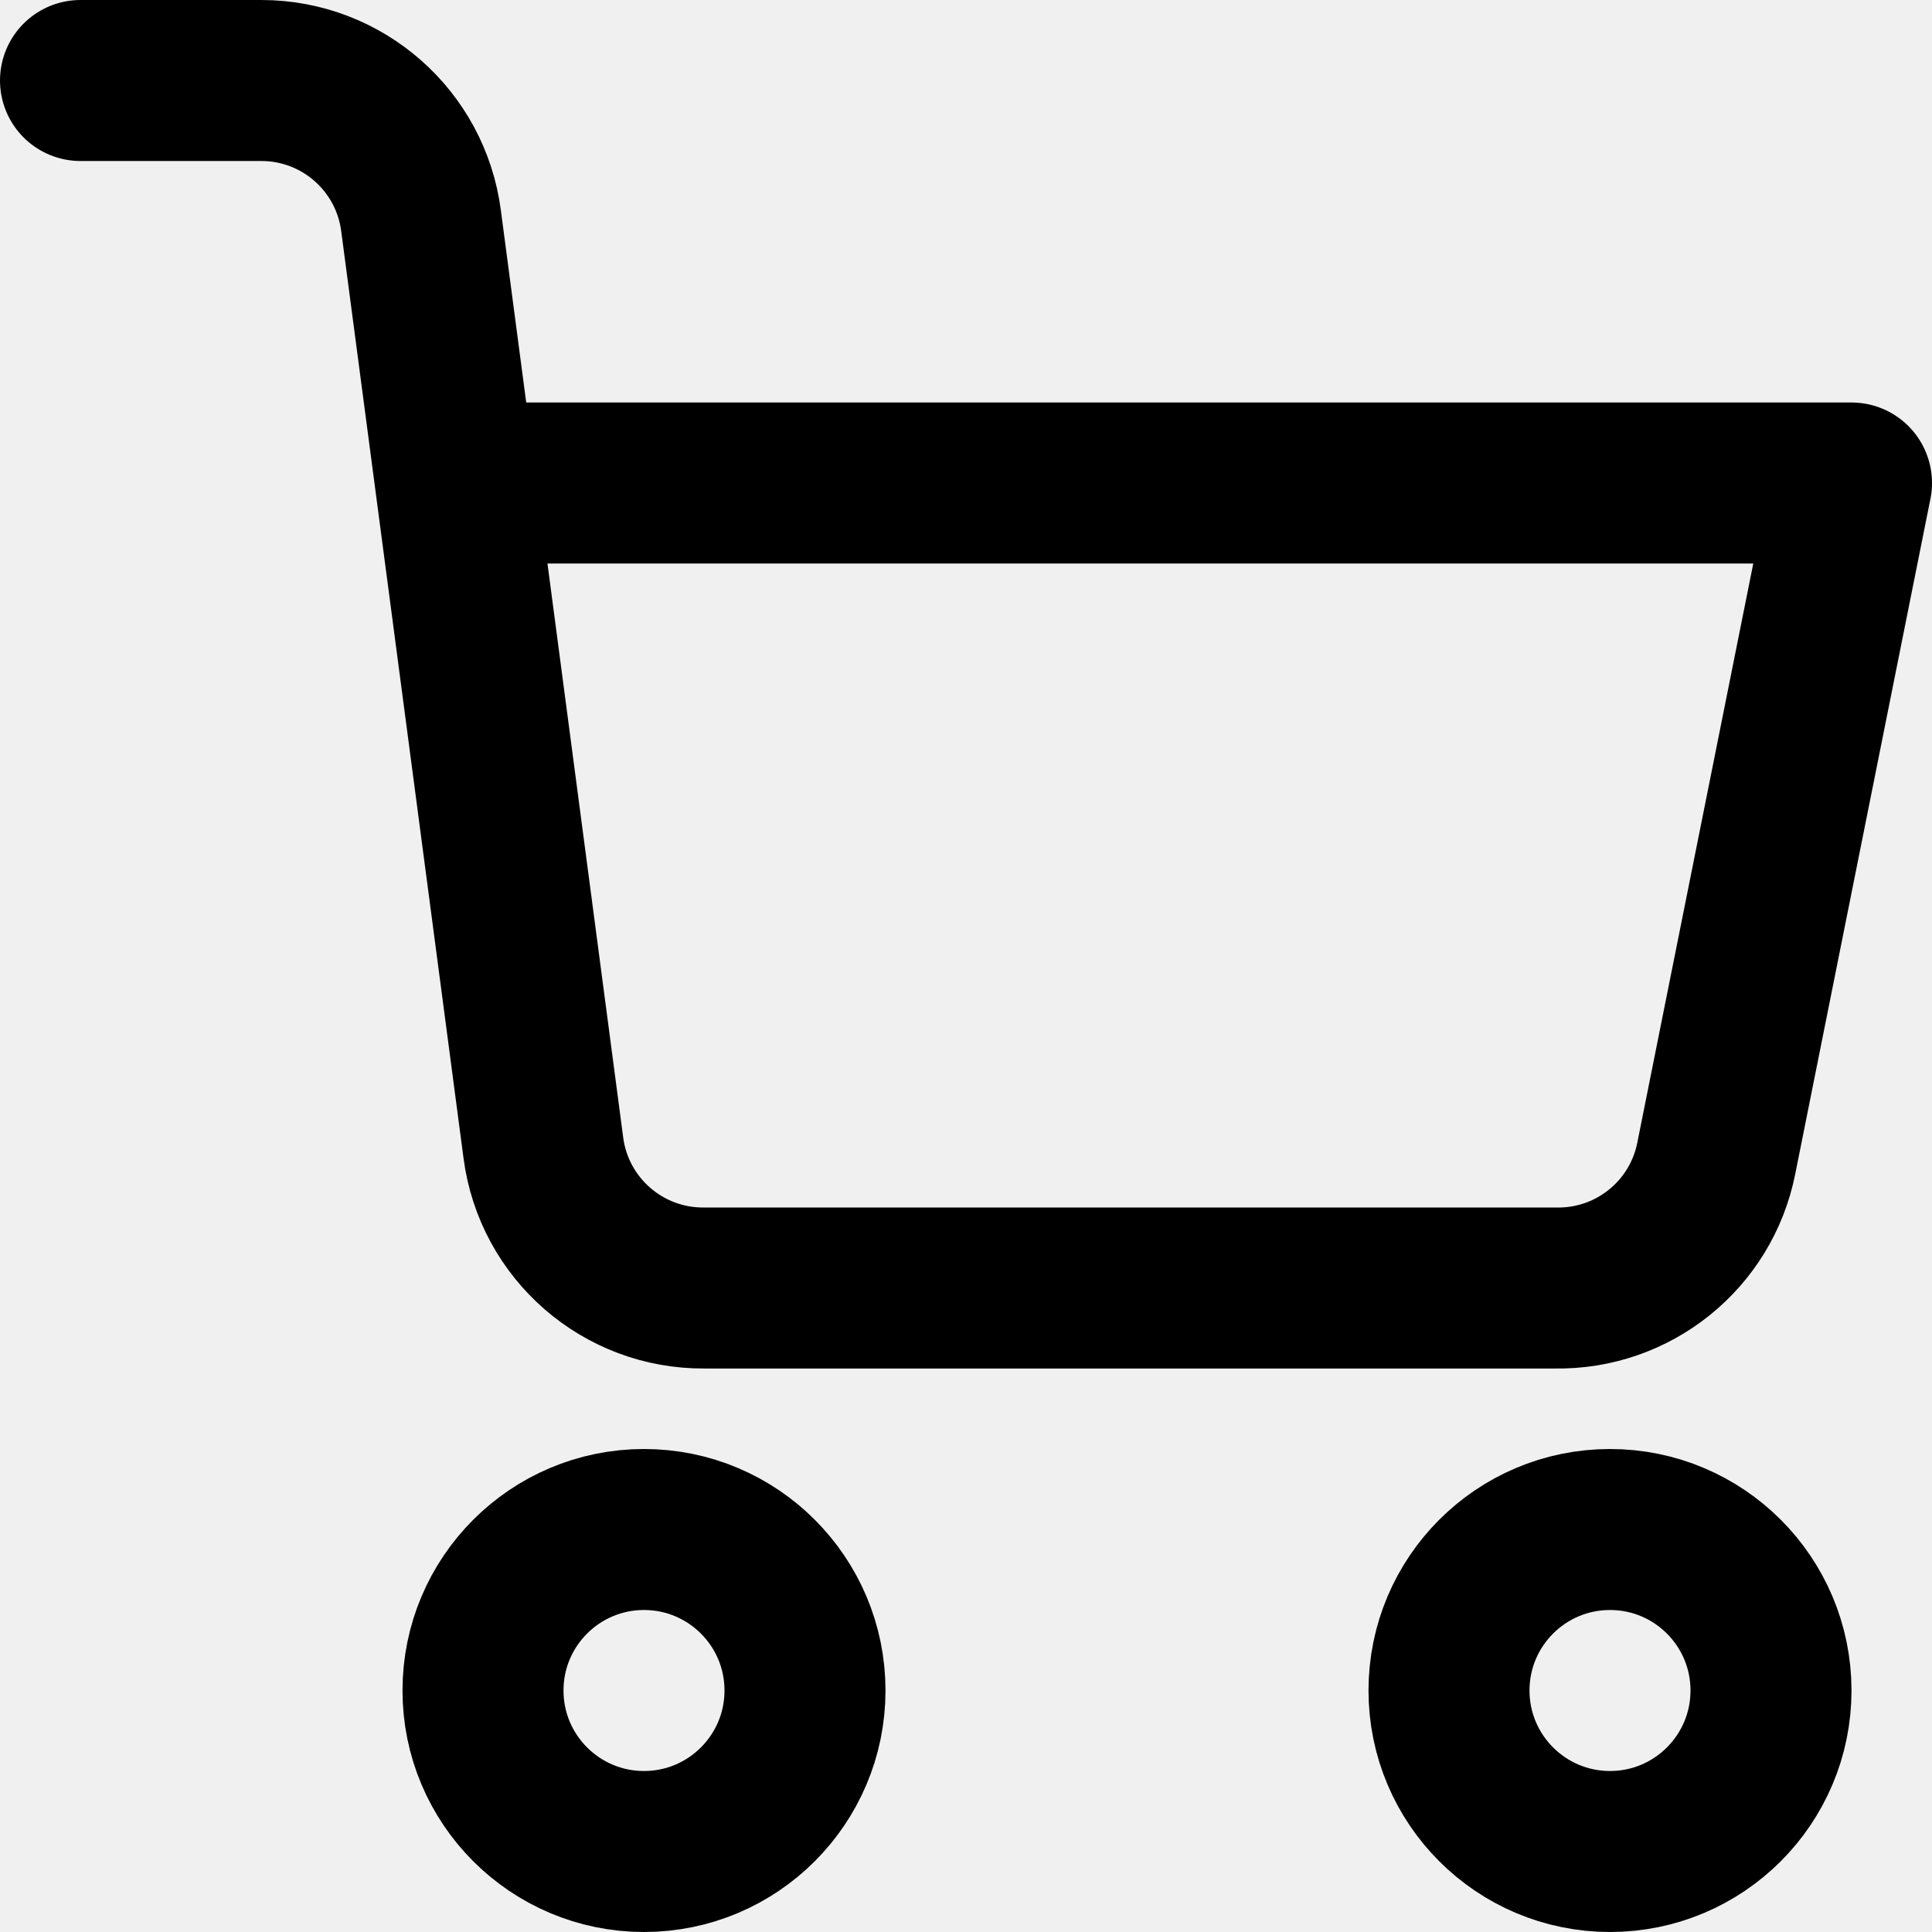
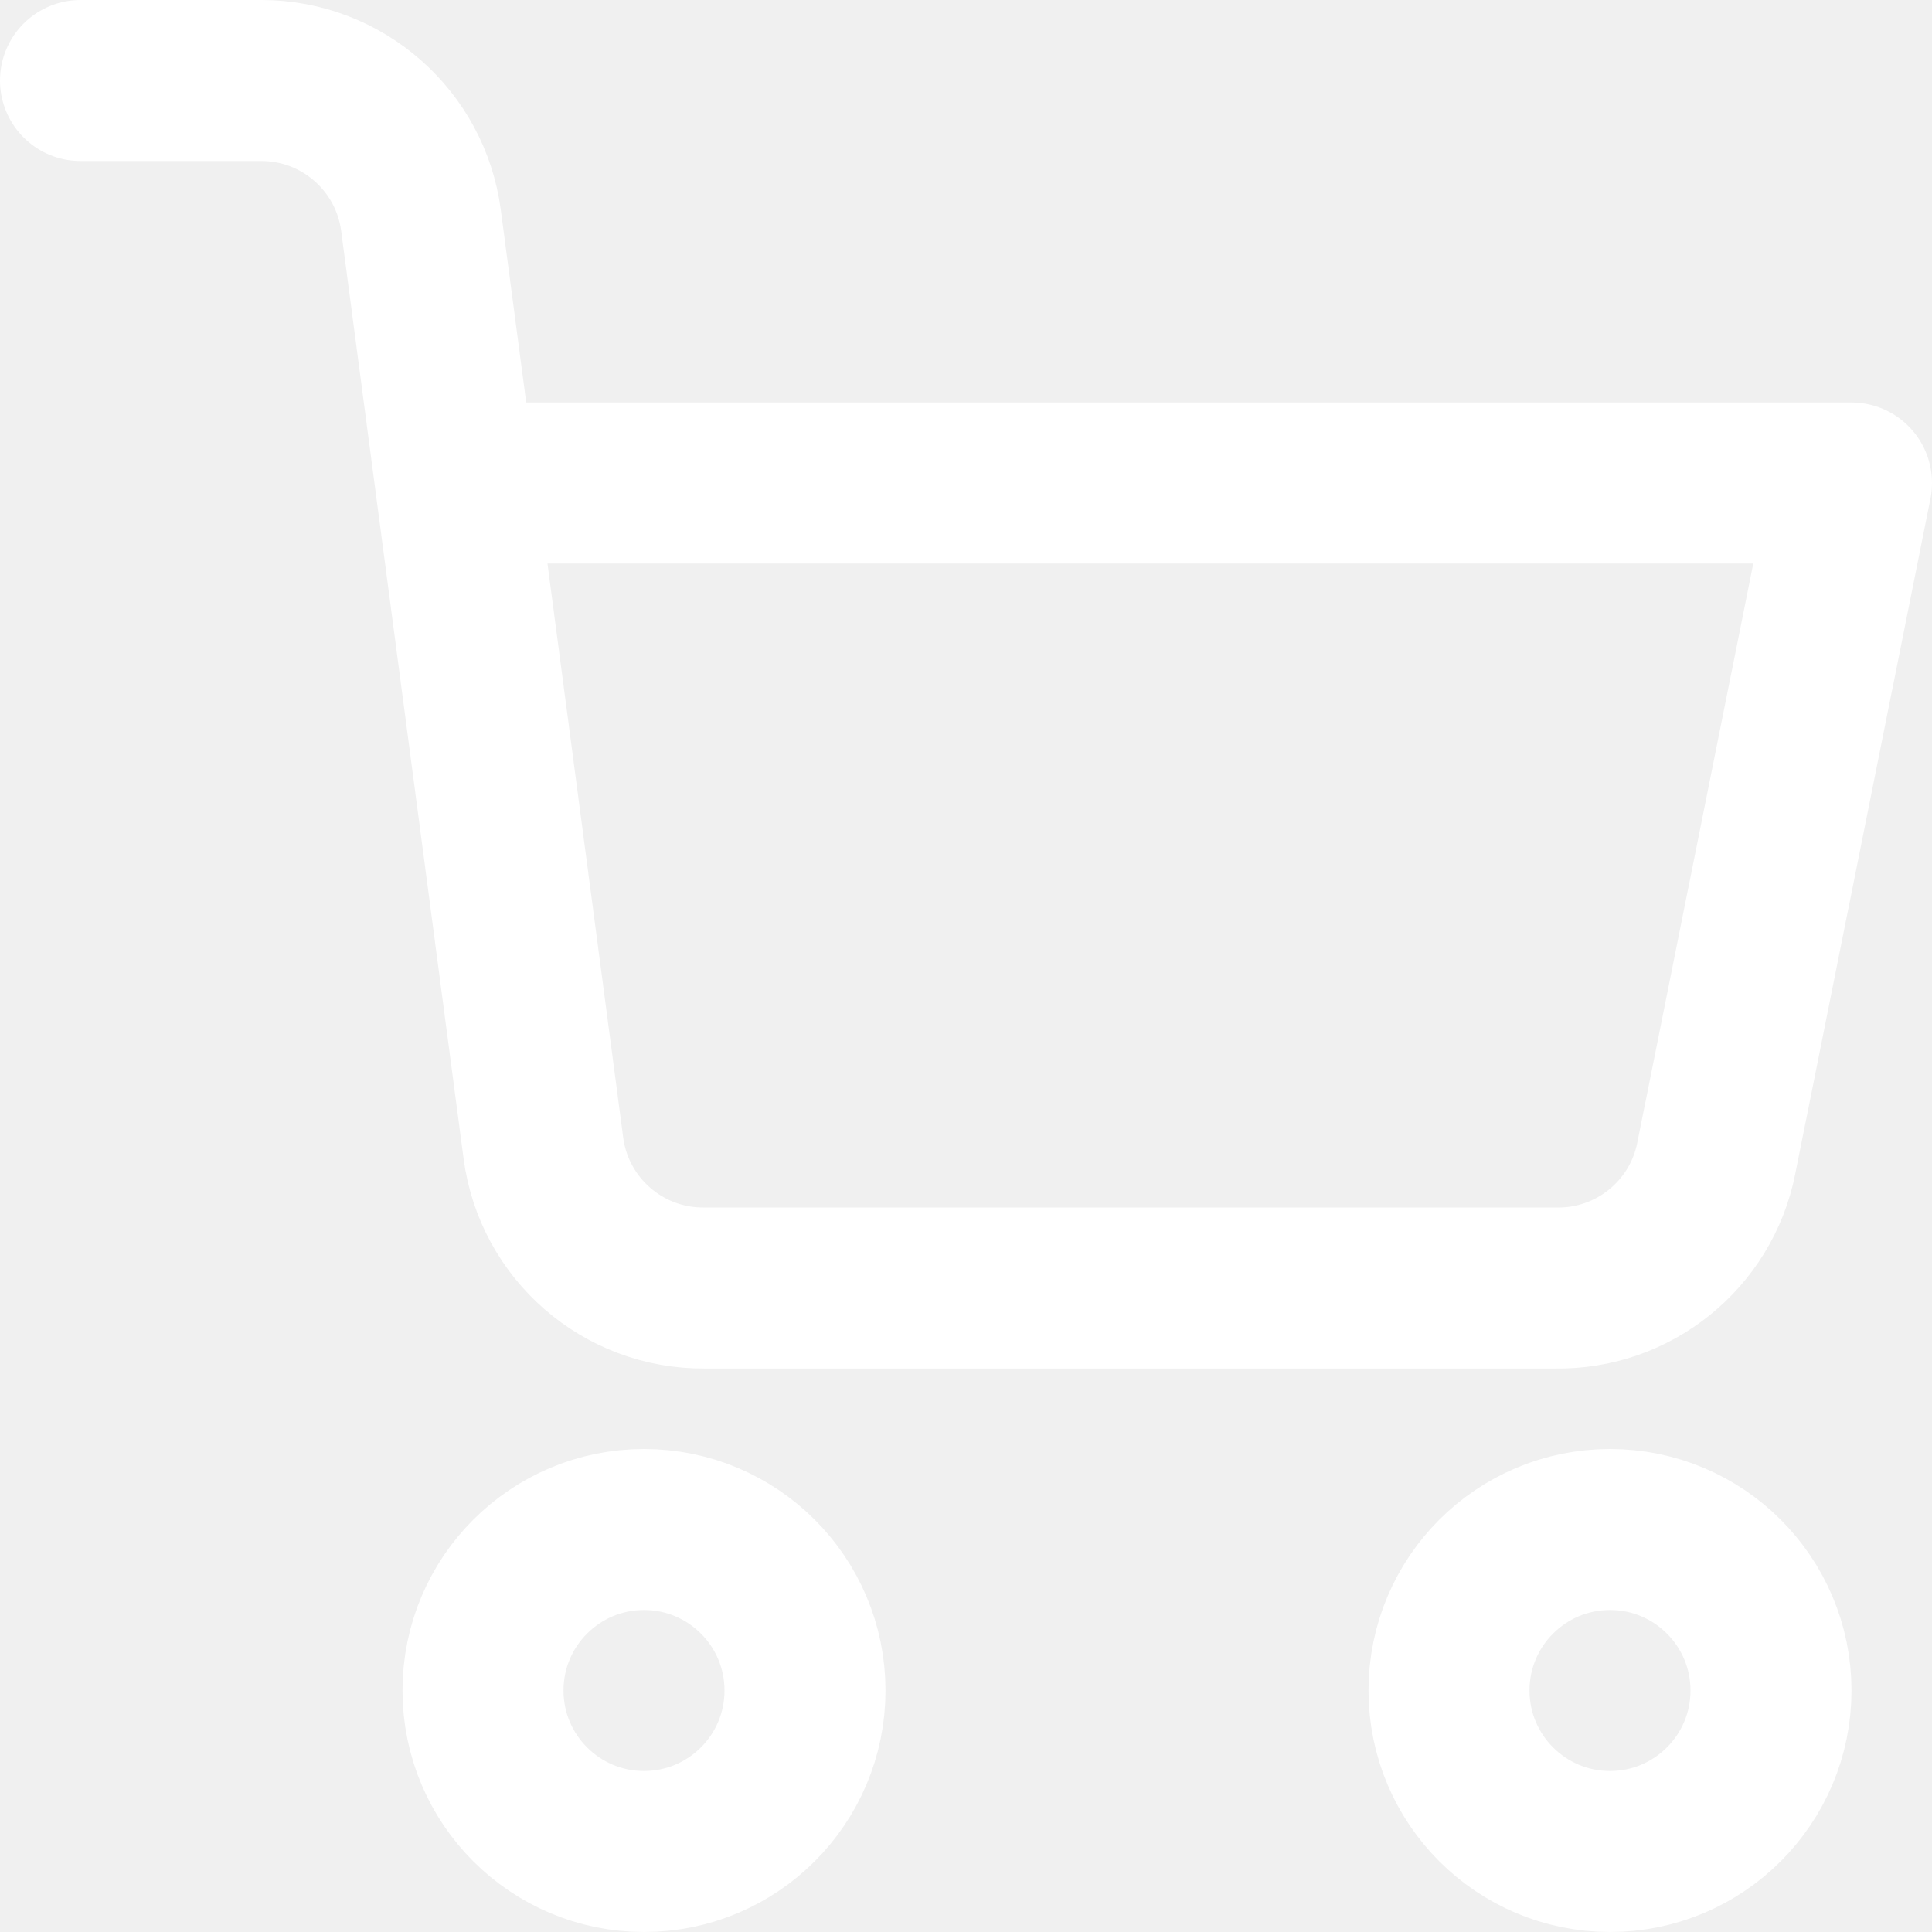
<svg xmlns="http://www.w3.org/2000/svg" height="24" viewBox="0 0 24 24" width="24">
-   <circle cx="8" cy="21" fill="none" r="2" stroke="#000" stroke-linecap="round" stroke-linejoin="round" stroke-width="2" />
-   <circle cx="20" cy="21" fill="none" r="2" stroke="#000" stroke-linecap="round" stroke-linejoin="round" stroke-width="2" />
-   <path d="M5.67,6H23l-1.68,8.39a2,2,0,0,1-2,1.61H8.75a2,2,0,0,1-2-1.74L5.23,2.74A2,2,0,0,0,3.25,1H1" fill="none" stroke="#000" stroke-linecap="round" stroke-linejoin="round" stroke-width="2" />
+   <circle cx="8" cy="21" fill="none" r="2" stroke="#ffffff" stroke-linecap="round" stroke-linejoin="round" stroke-width="2" />
+   <circle cx="20" cy="21" fill="none" r="2" stroke="#ffffff" stroke-linecap="round" stroke-linejoin="round" stroke-width="2" />
+   <path d="M5.67,6H23l-1.68,8.39a2,2,0,0,1-2,1.61H8.75a2,2,0,0,1-2-1.74L5.23,2.74A2,2,0,0,0,3.25,1H1" fill="none" stroke="#ffffff" stroke-linecap="round" stroke-linejoin="round" stroke-width="2" />
</svg>
